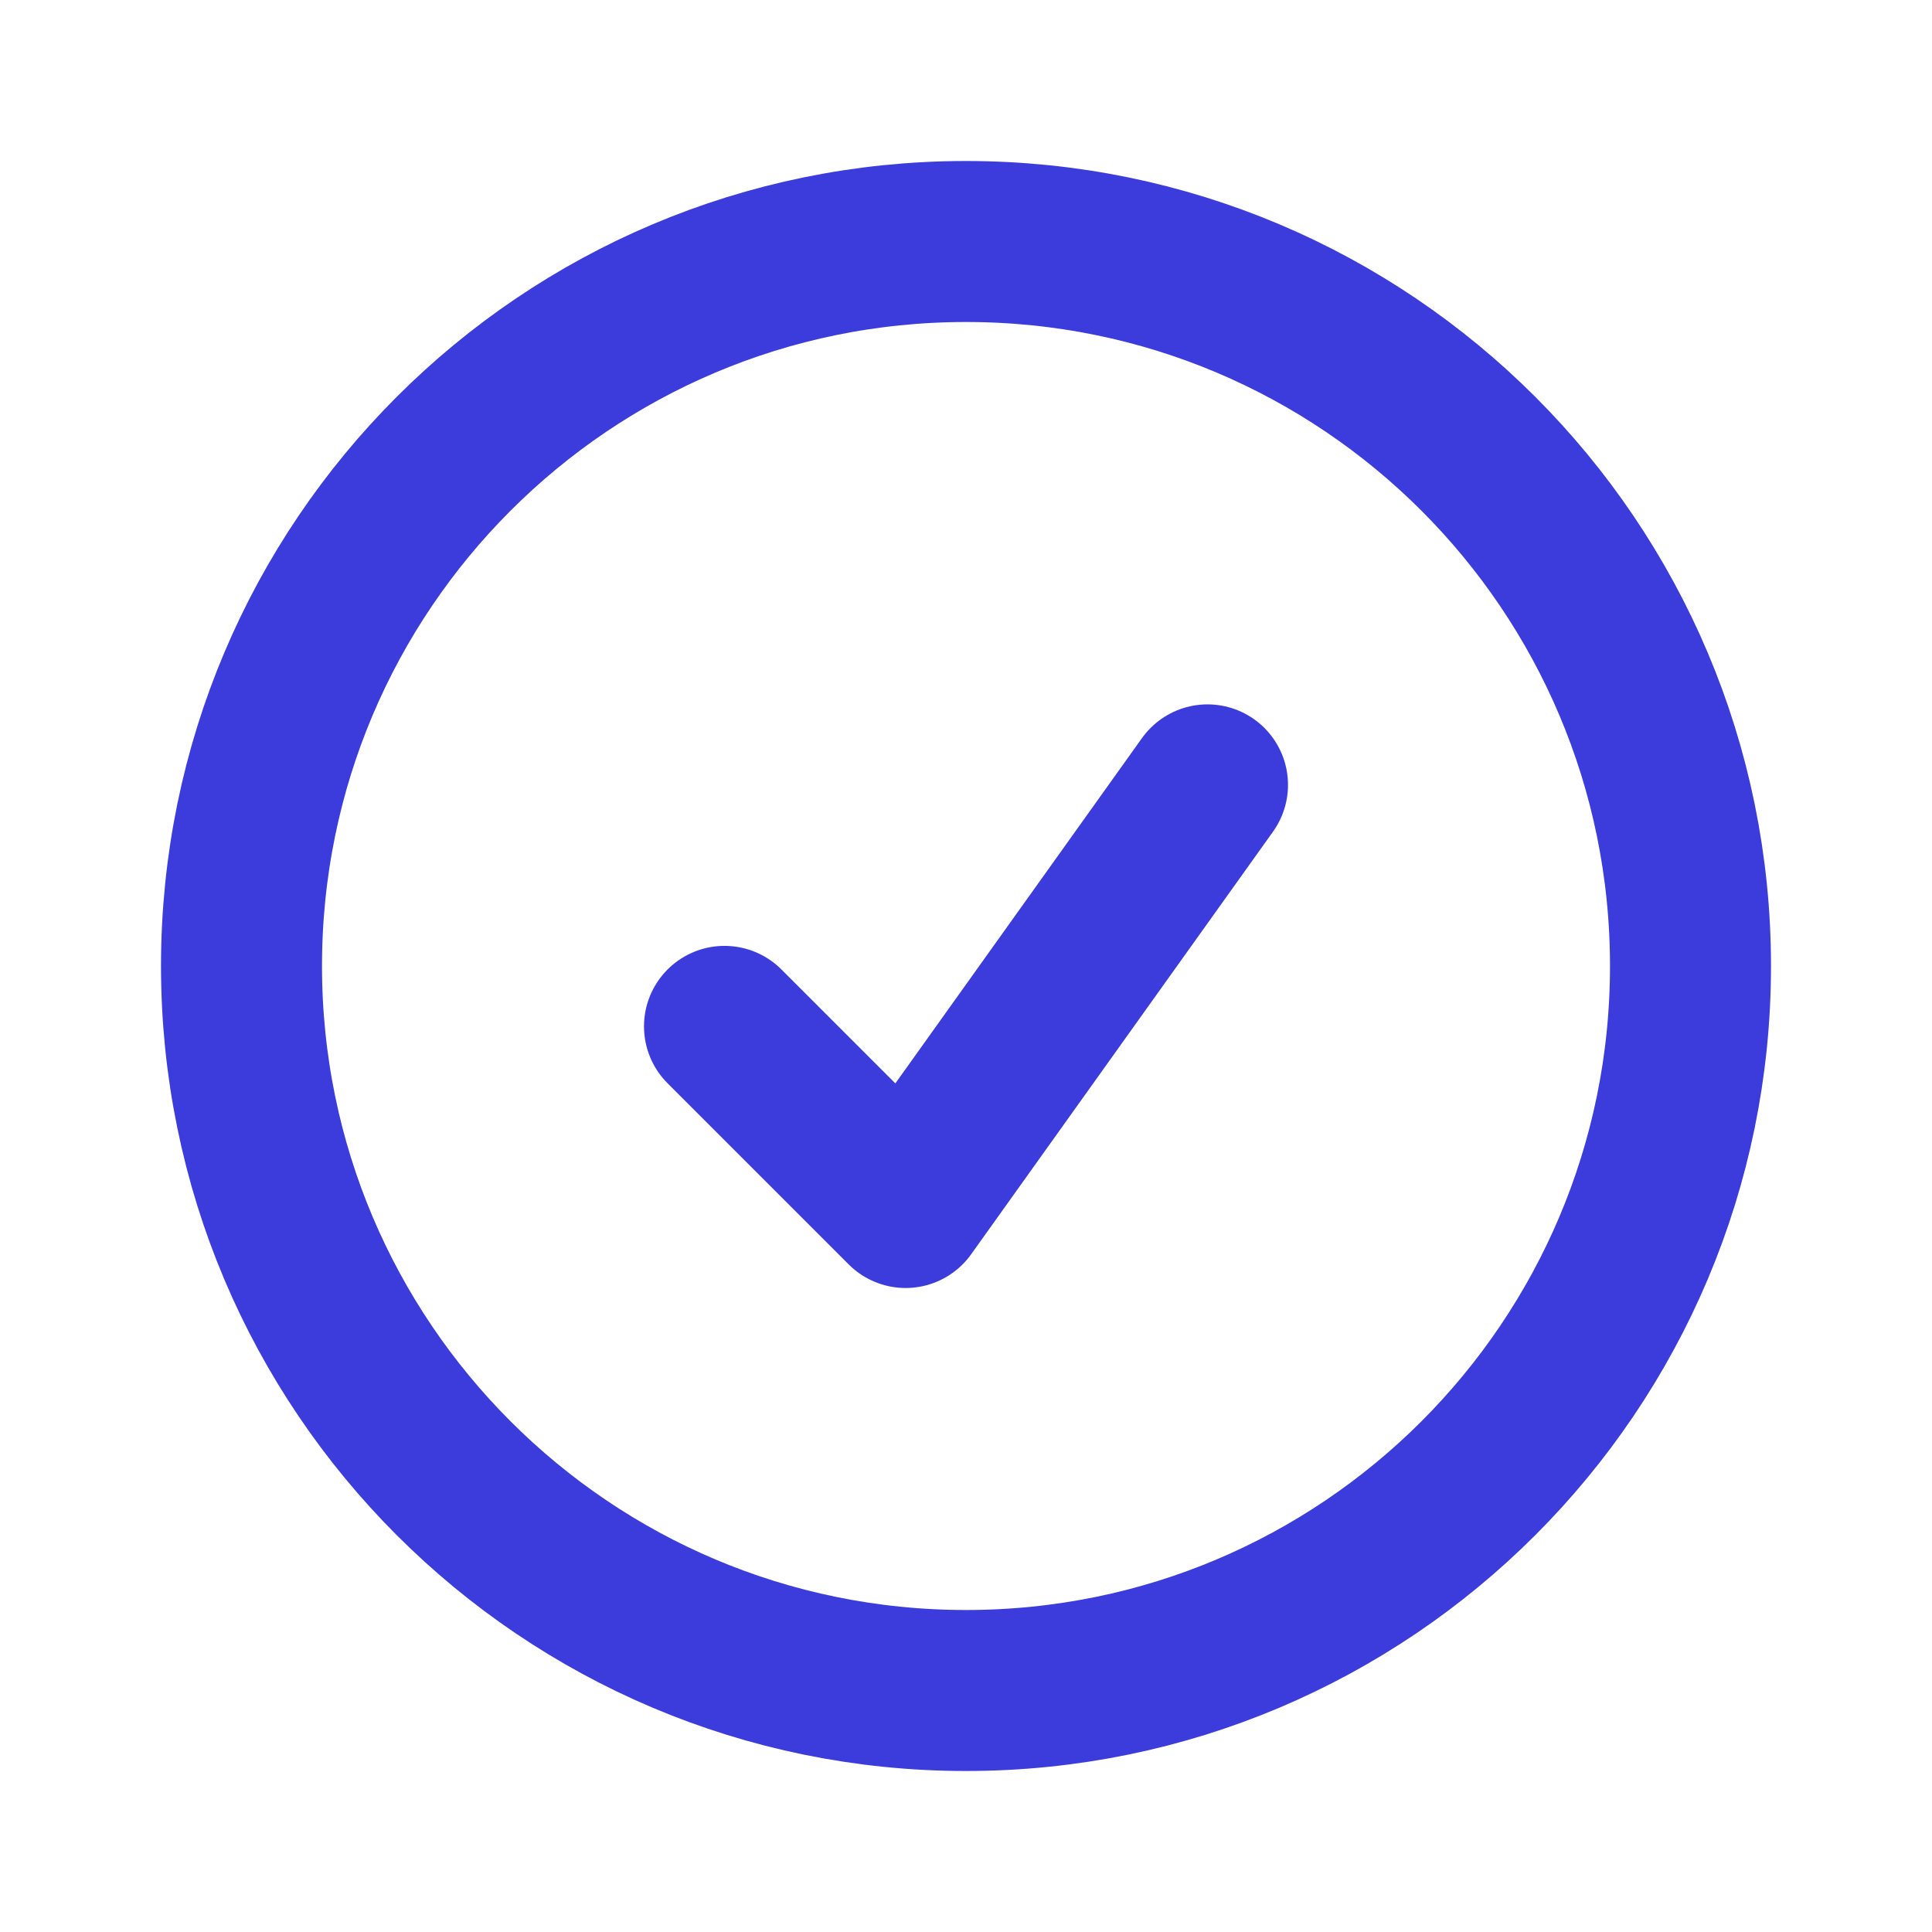
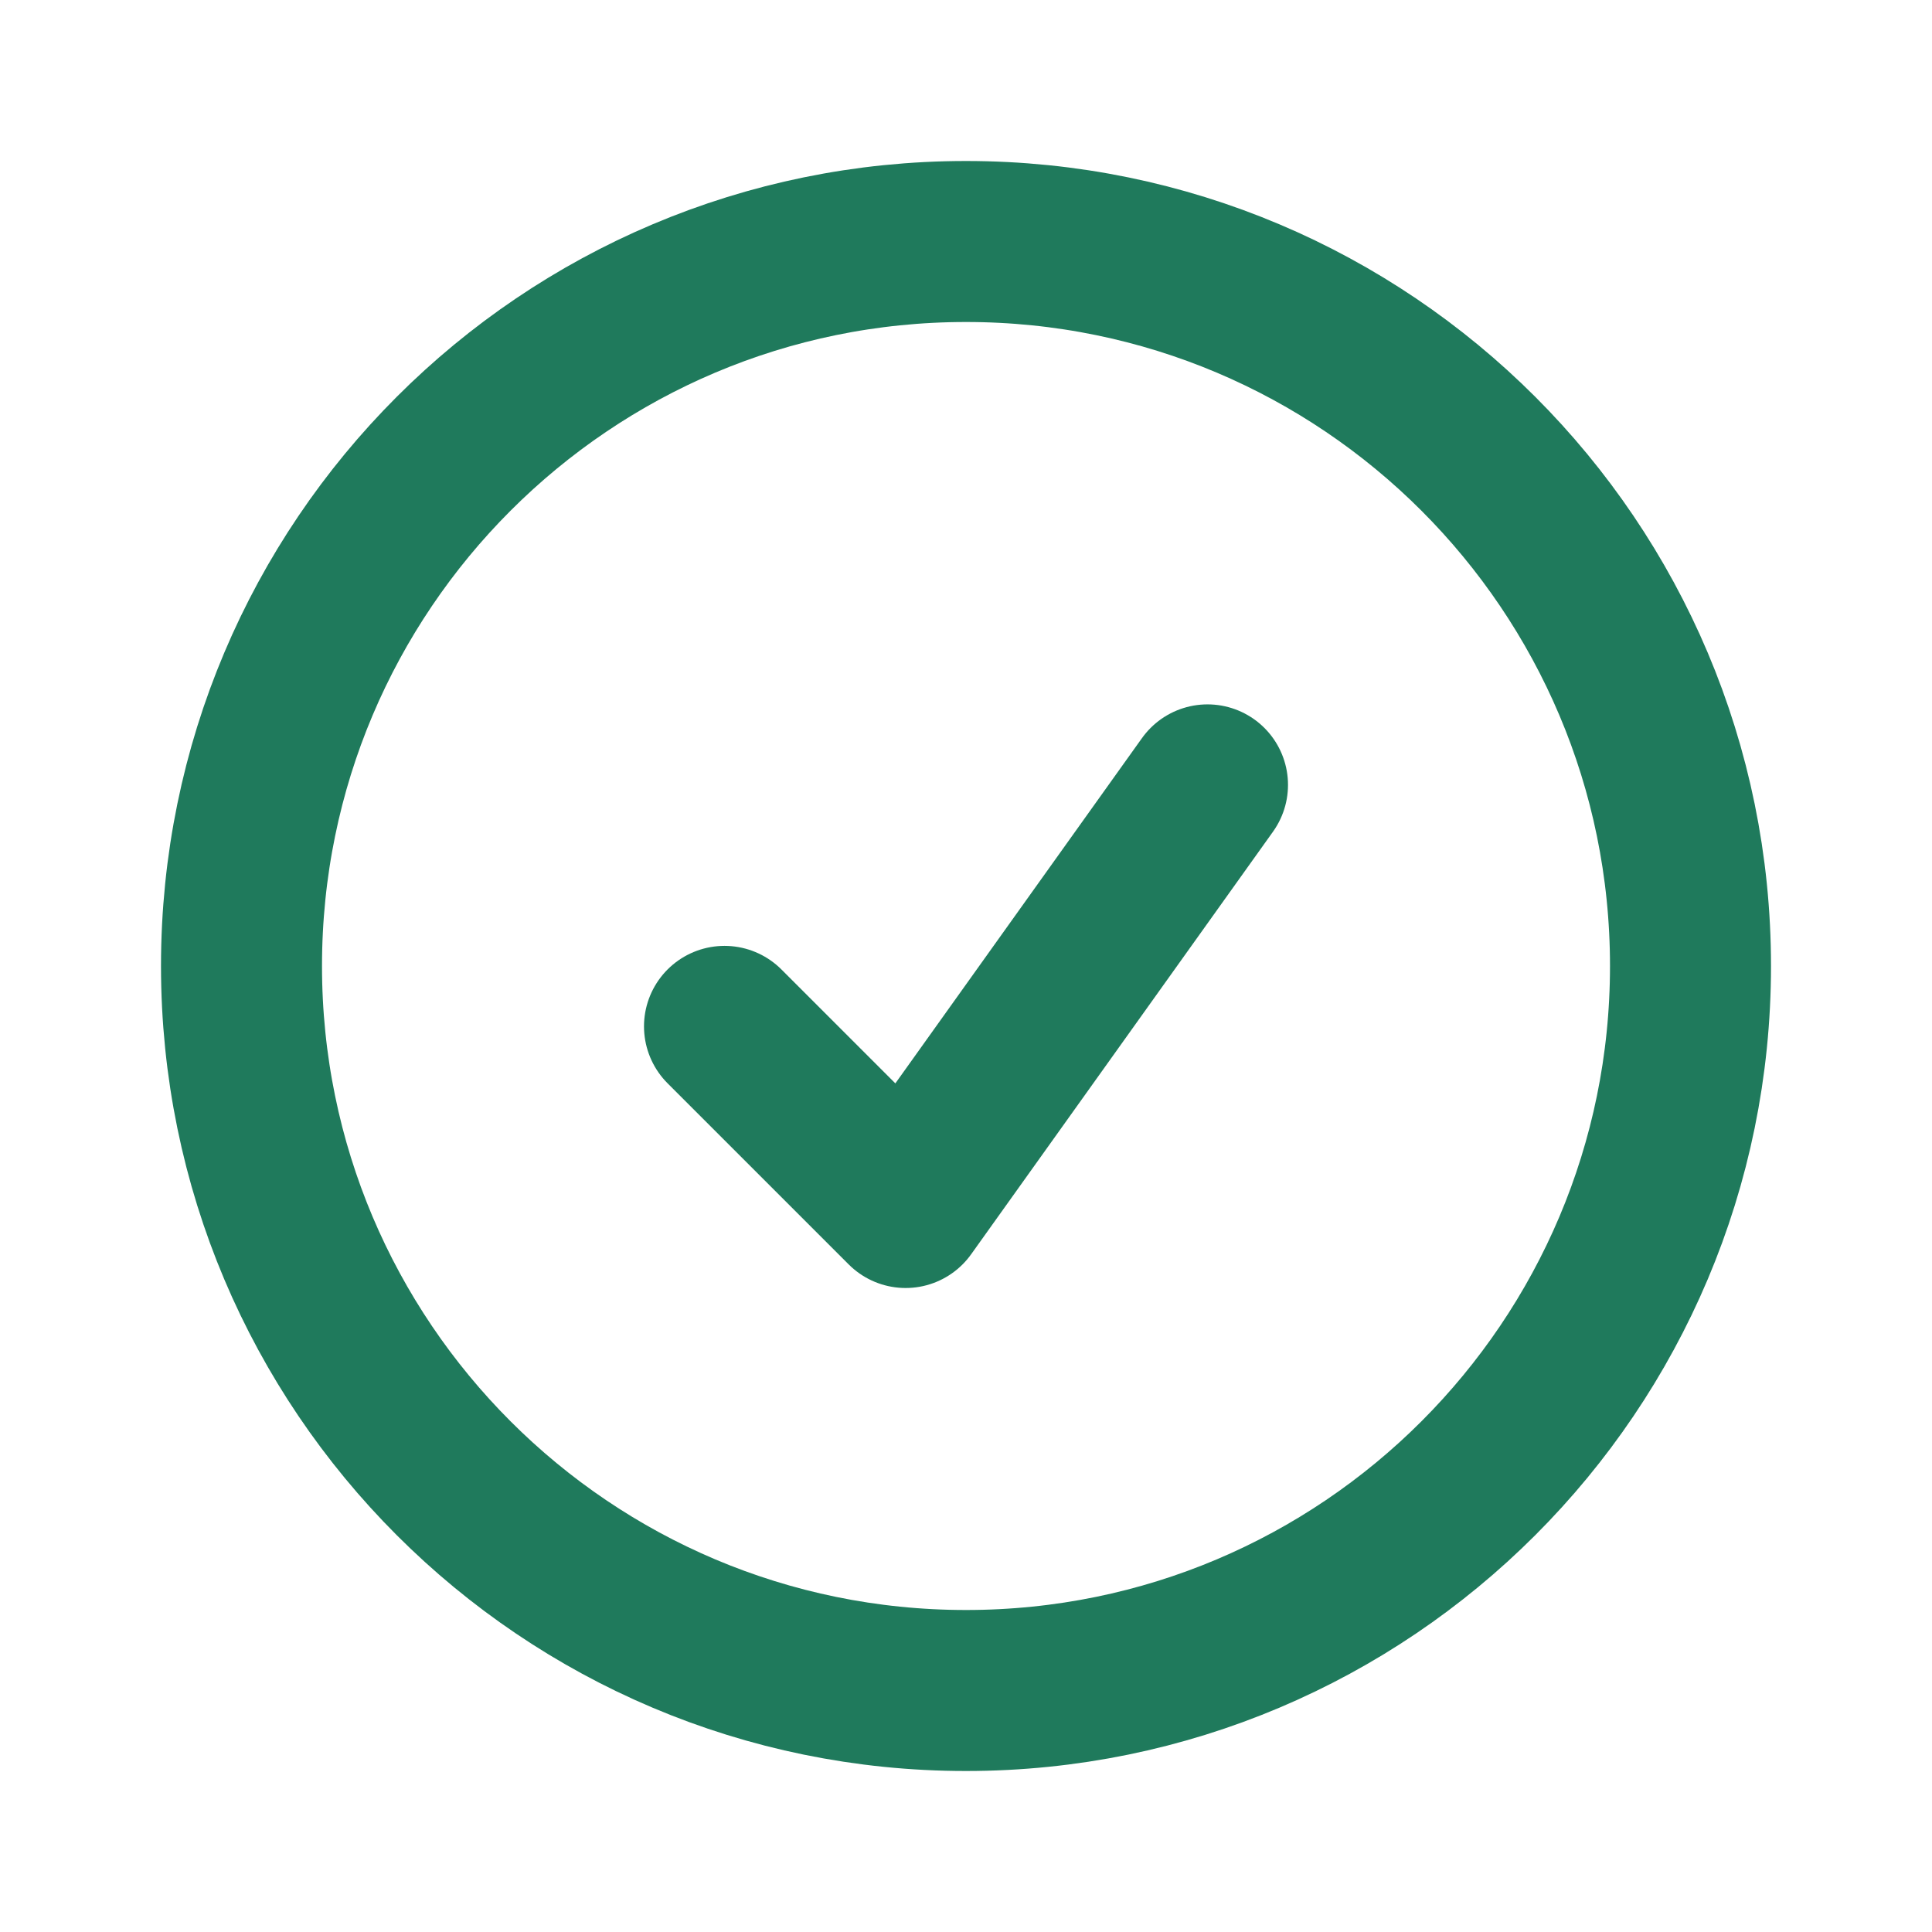
- <svg xmlns="http://www.w3.org/2000/svg" viewBox="0 0 24 24" fill="none" stroke="#3c3cdd" stroke-width="2" class="h-6 w-6 text-white" stroke-linecap="round" stroke-linejoin="round" color="#3c3cdd">
+ <svg xmlns="http://www.w3.org/2000/svg" viewBox="0 0 24 24" fill="none" stroke="#1f7a5c" stroke-width="2" class="h-6 w-6 text-white" stroke-linecap="round" stroke-linejoin="round" color="#1f7a5c">
  <path d="M9 12.75 11.25 15 15 9.75M21 12a9 9 0 1 1-18 0 9 9 0 0 1 18 0Z" />
</svg>
